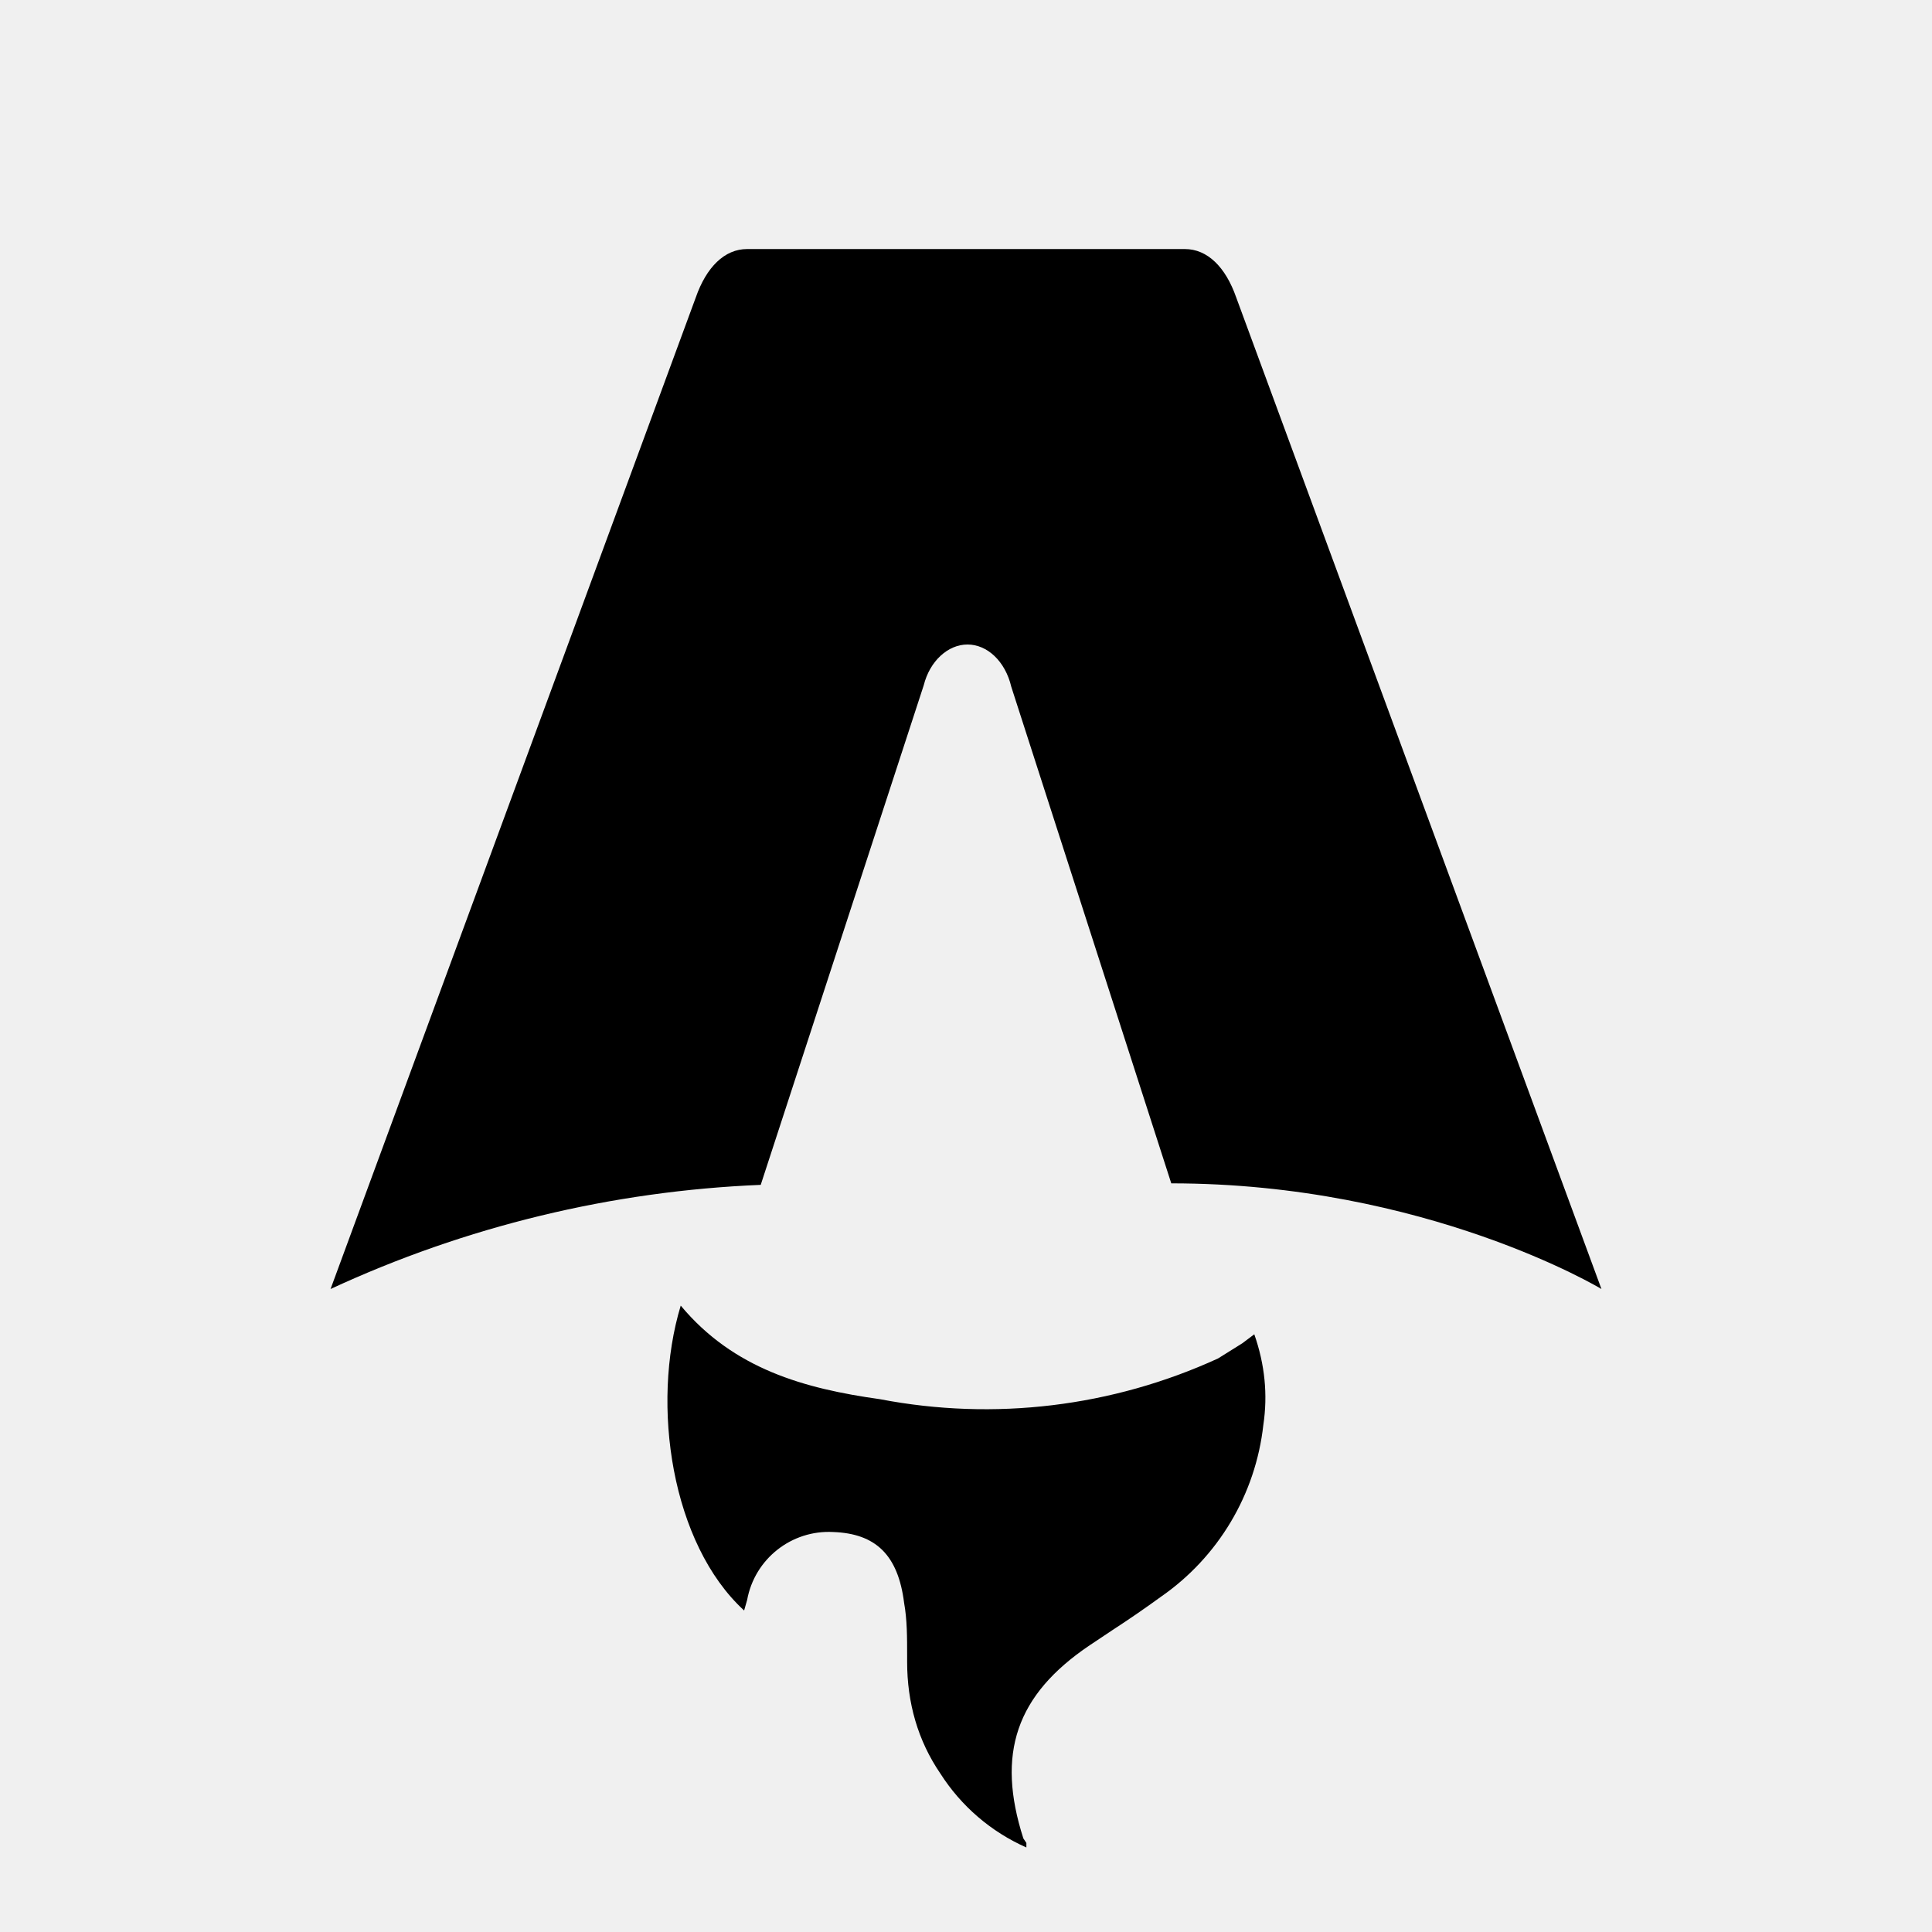
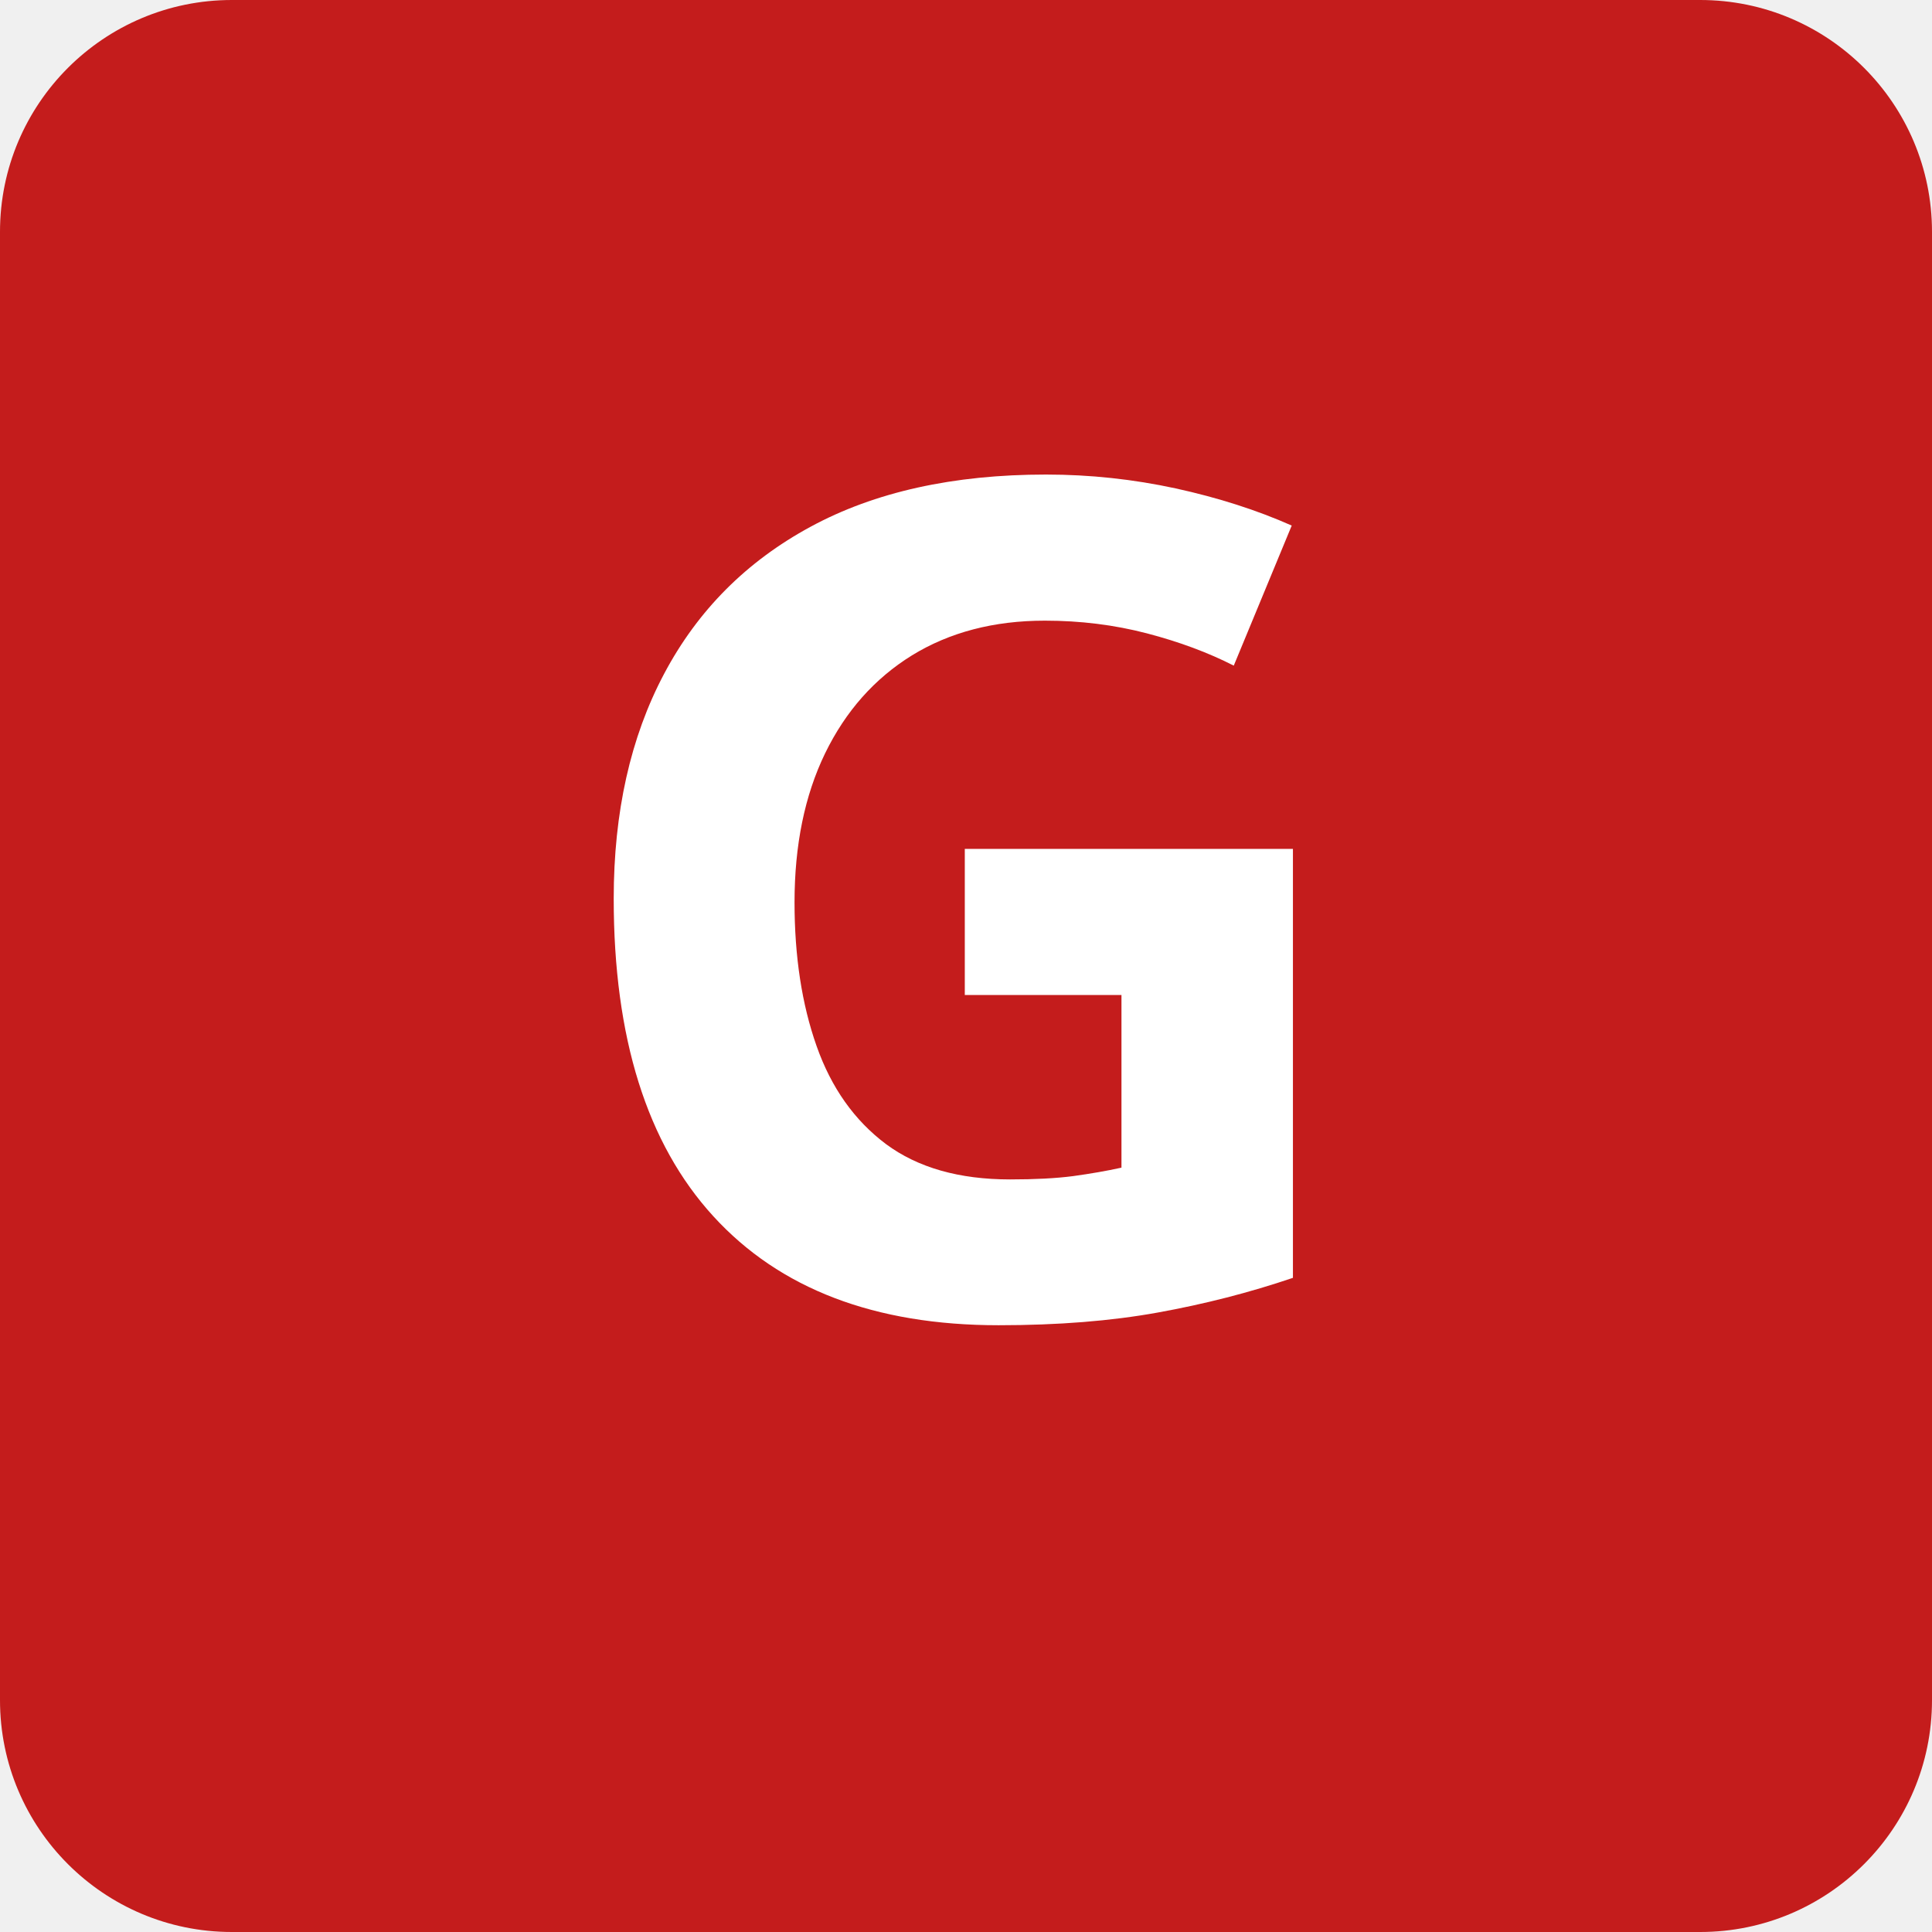
- <svg xmlns="http://www.w3.org/2000/svg" fill="none" viewBox="0 0 128 128">
-   <path d="M50.4 78.5a75.1 75.1 0 0 0-28.5 6.9l24.2-65.7c.7-2 1.9-3.2 3.4-3.2h29c1.5 0 2.7 1.2 3.4 3.2l24.2 65.7s-11.6-7-28.5-7L67 45.5c-.4-1.7-1.6-2.8-2.9-2.8-1.3 0-2.5 1.1-2.9 2.7L50.4 78.5Zm-1.1 28.2Zm-4.2-20.2c-2 6.6-.6 15.8 4.2 20.2a17.5 17.5 0 0 1 .2-.7 5.5 5.5 0 0 1 5.7-4.5c2.8.1 4.3 1.5 4.7 4.7.2 1.1.2 2.3.2 3.5v.4c0 2.7.7 5.2 2.2 7.4a13 13 0 0 0 5.7 4.9v-.3l-.2-.3c-1.8-5.6-.5-9.5 4.4-12.8l1.5-1a73 73 0 0 0 3.2-2.2 16 16 0 0 0 6.8-11.4c.3-2 .1-4-.6-6l-.8.6-1.6 1a37 37 0 0 1-22.4 2.7c-5-.7-9.7-2-13.2-6.2Z" />
-   <style>
-         path { fill: #000; }
-         @media (prefers-color-scheme: dark) {
-             path { fill: #FFF; }
-         }
-     </style>
+ <svg xmlns="http://www.w3.org/2000/svg" viewBox="0 0 100 100">
+   <rect width="100" height="100" rx="12" fill="#C41C1C" />
+   <text x="50" y="68" font-size="60" text-anchor="middle" fill="white" font-family="sans-serif" font-weight="bold">G</text>
</svg>
